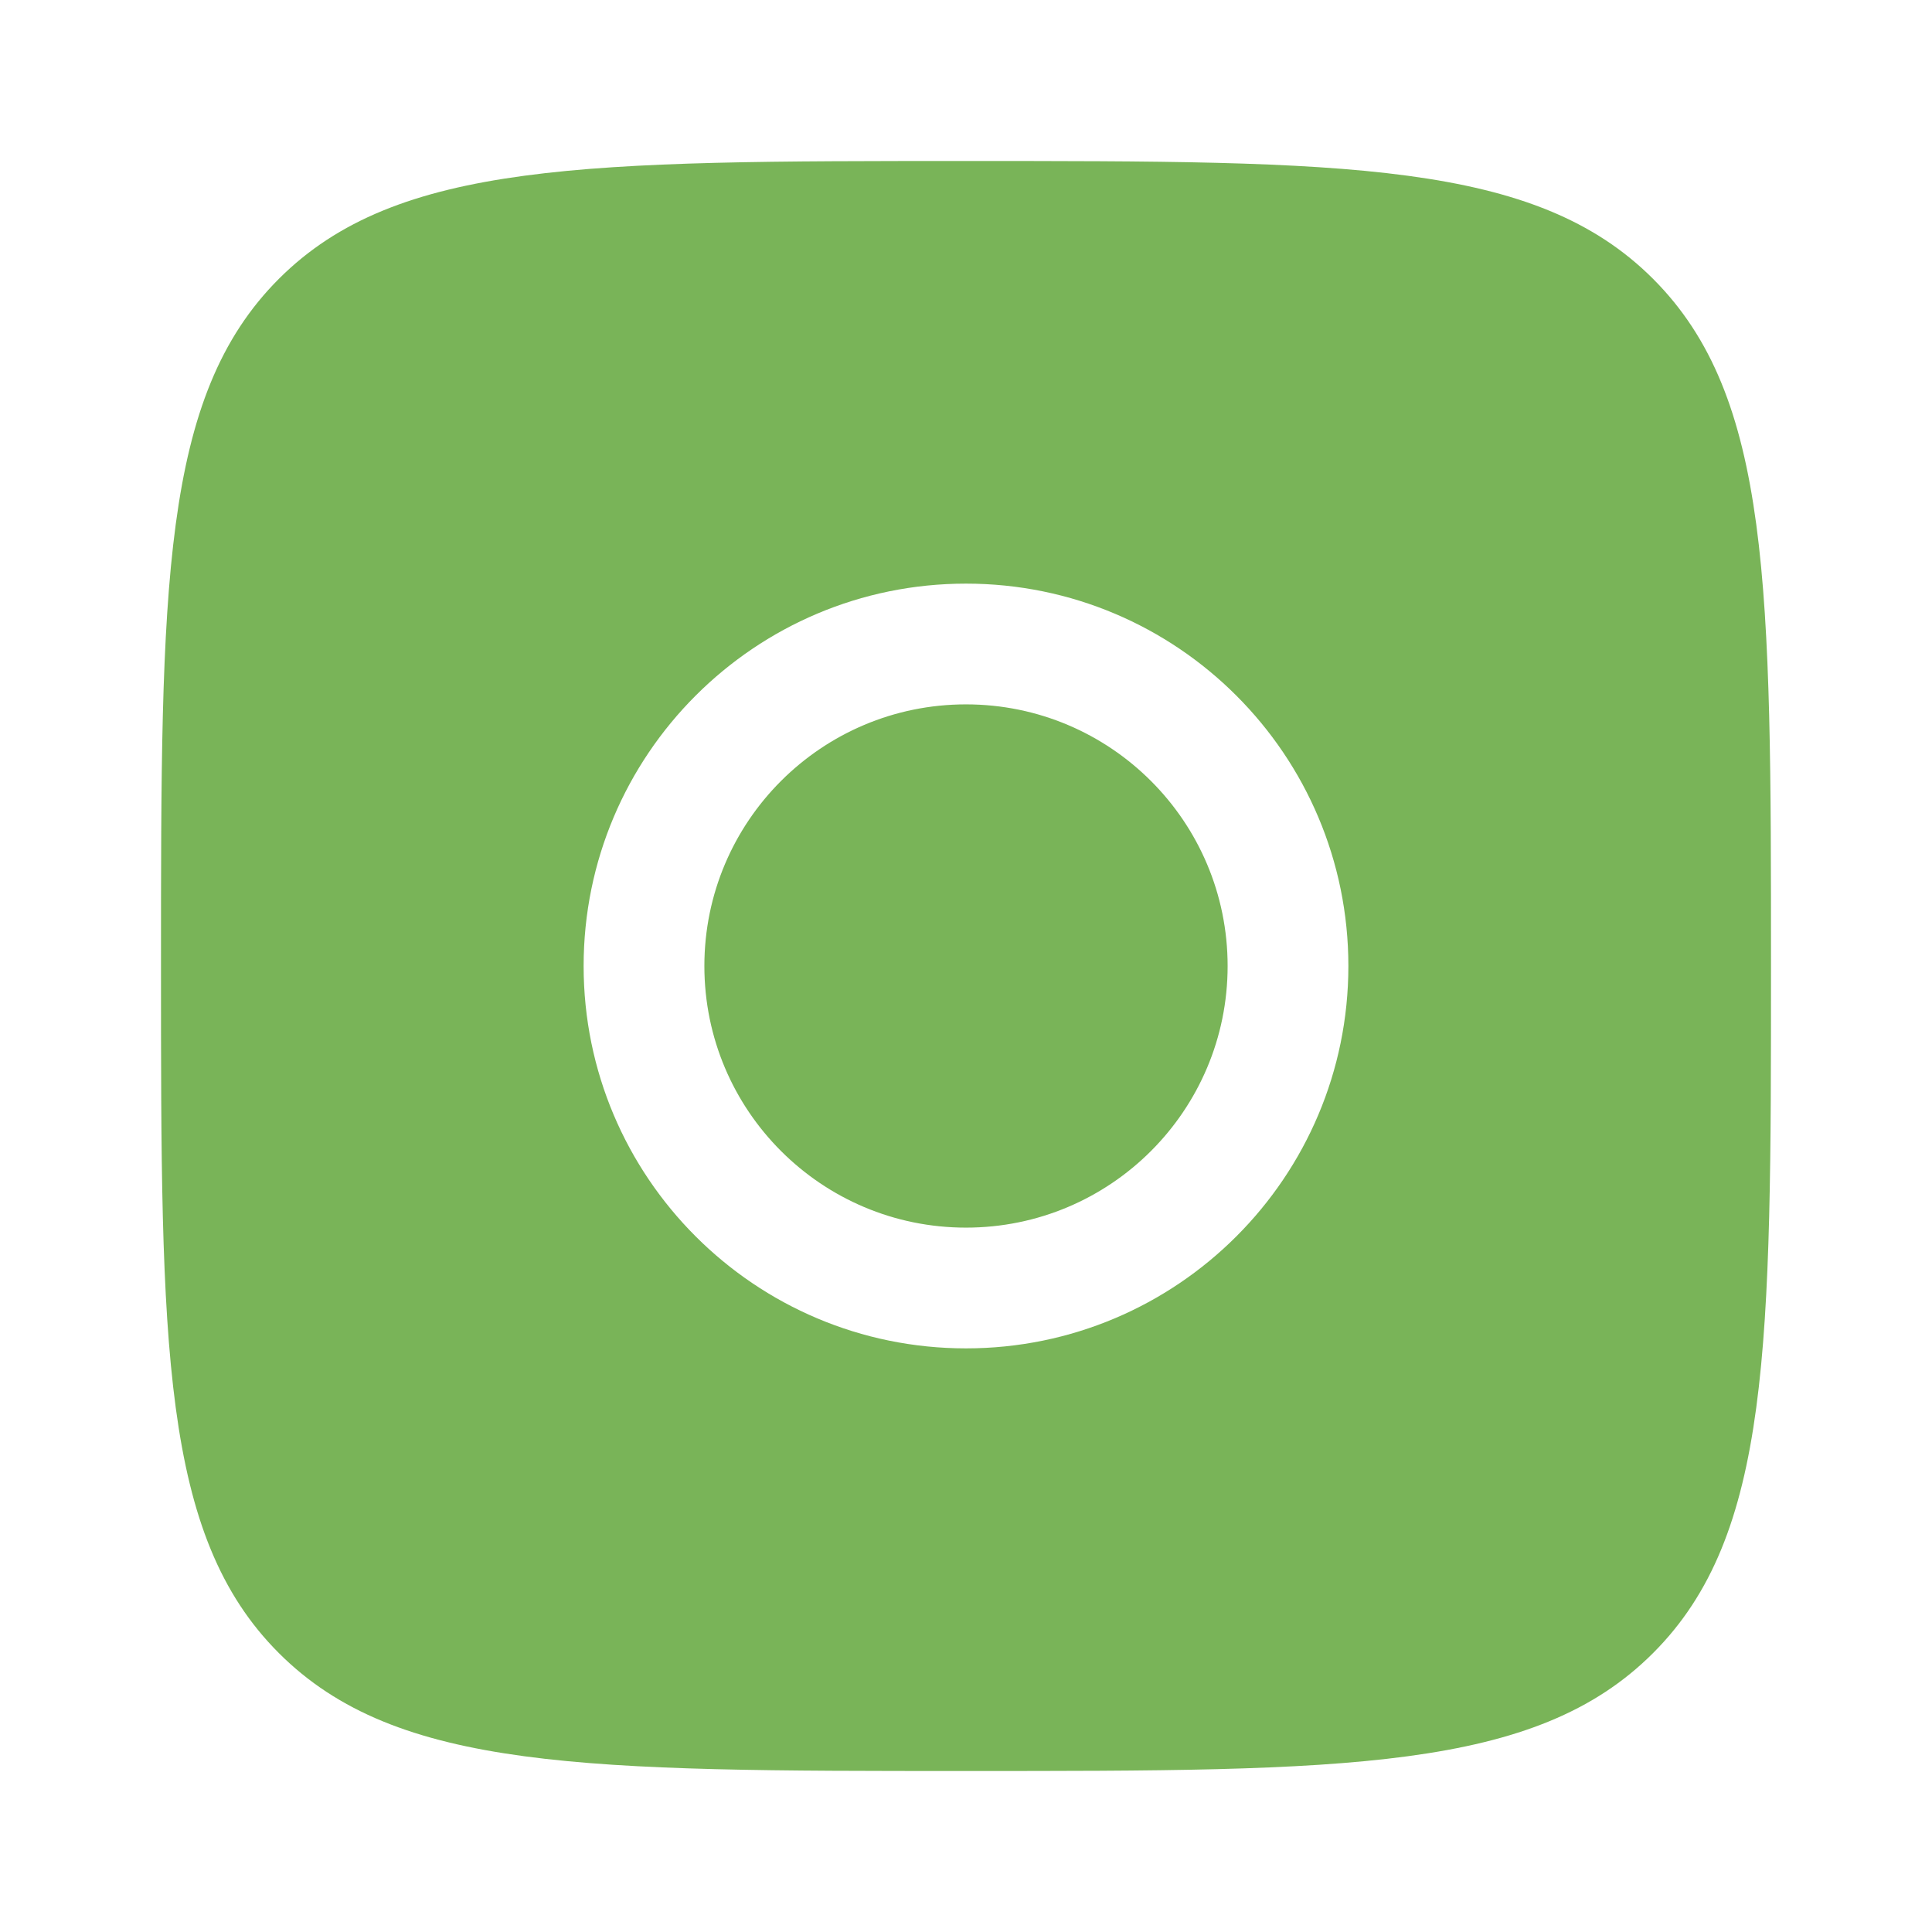
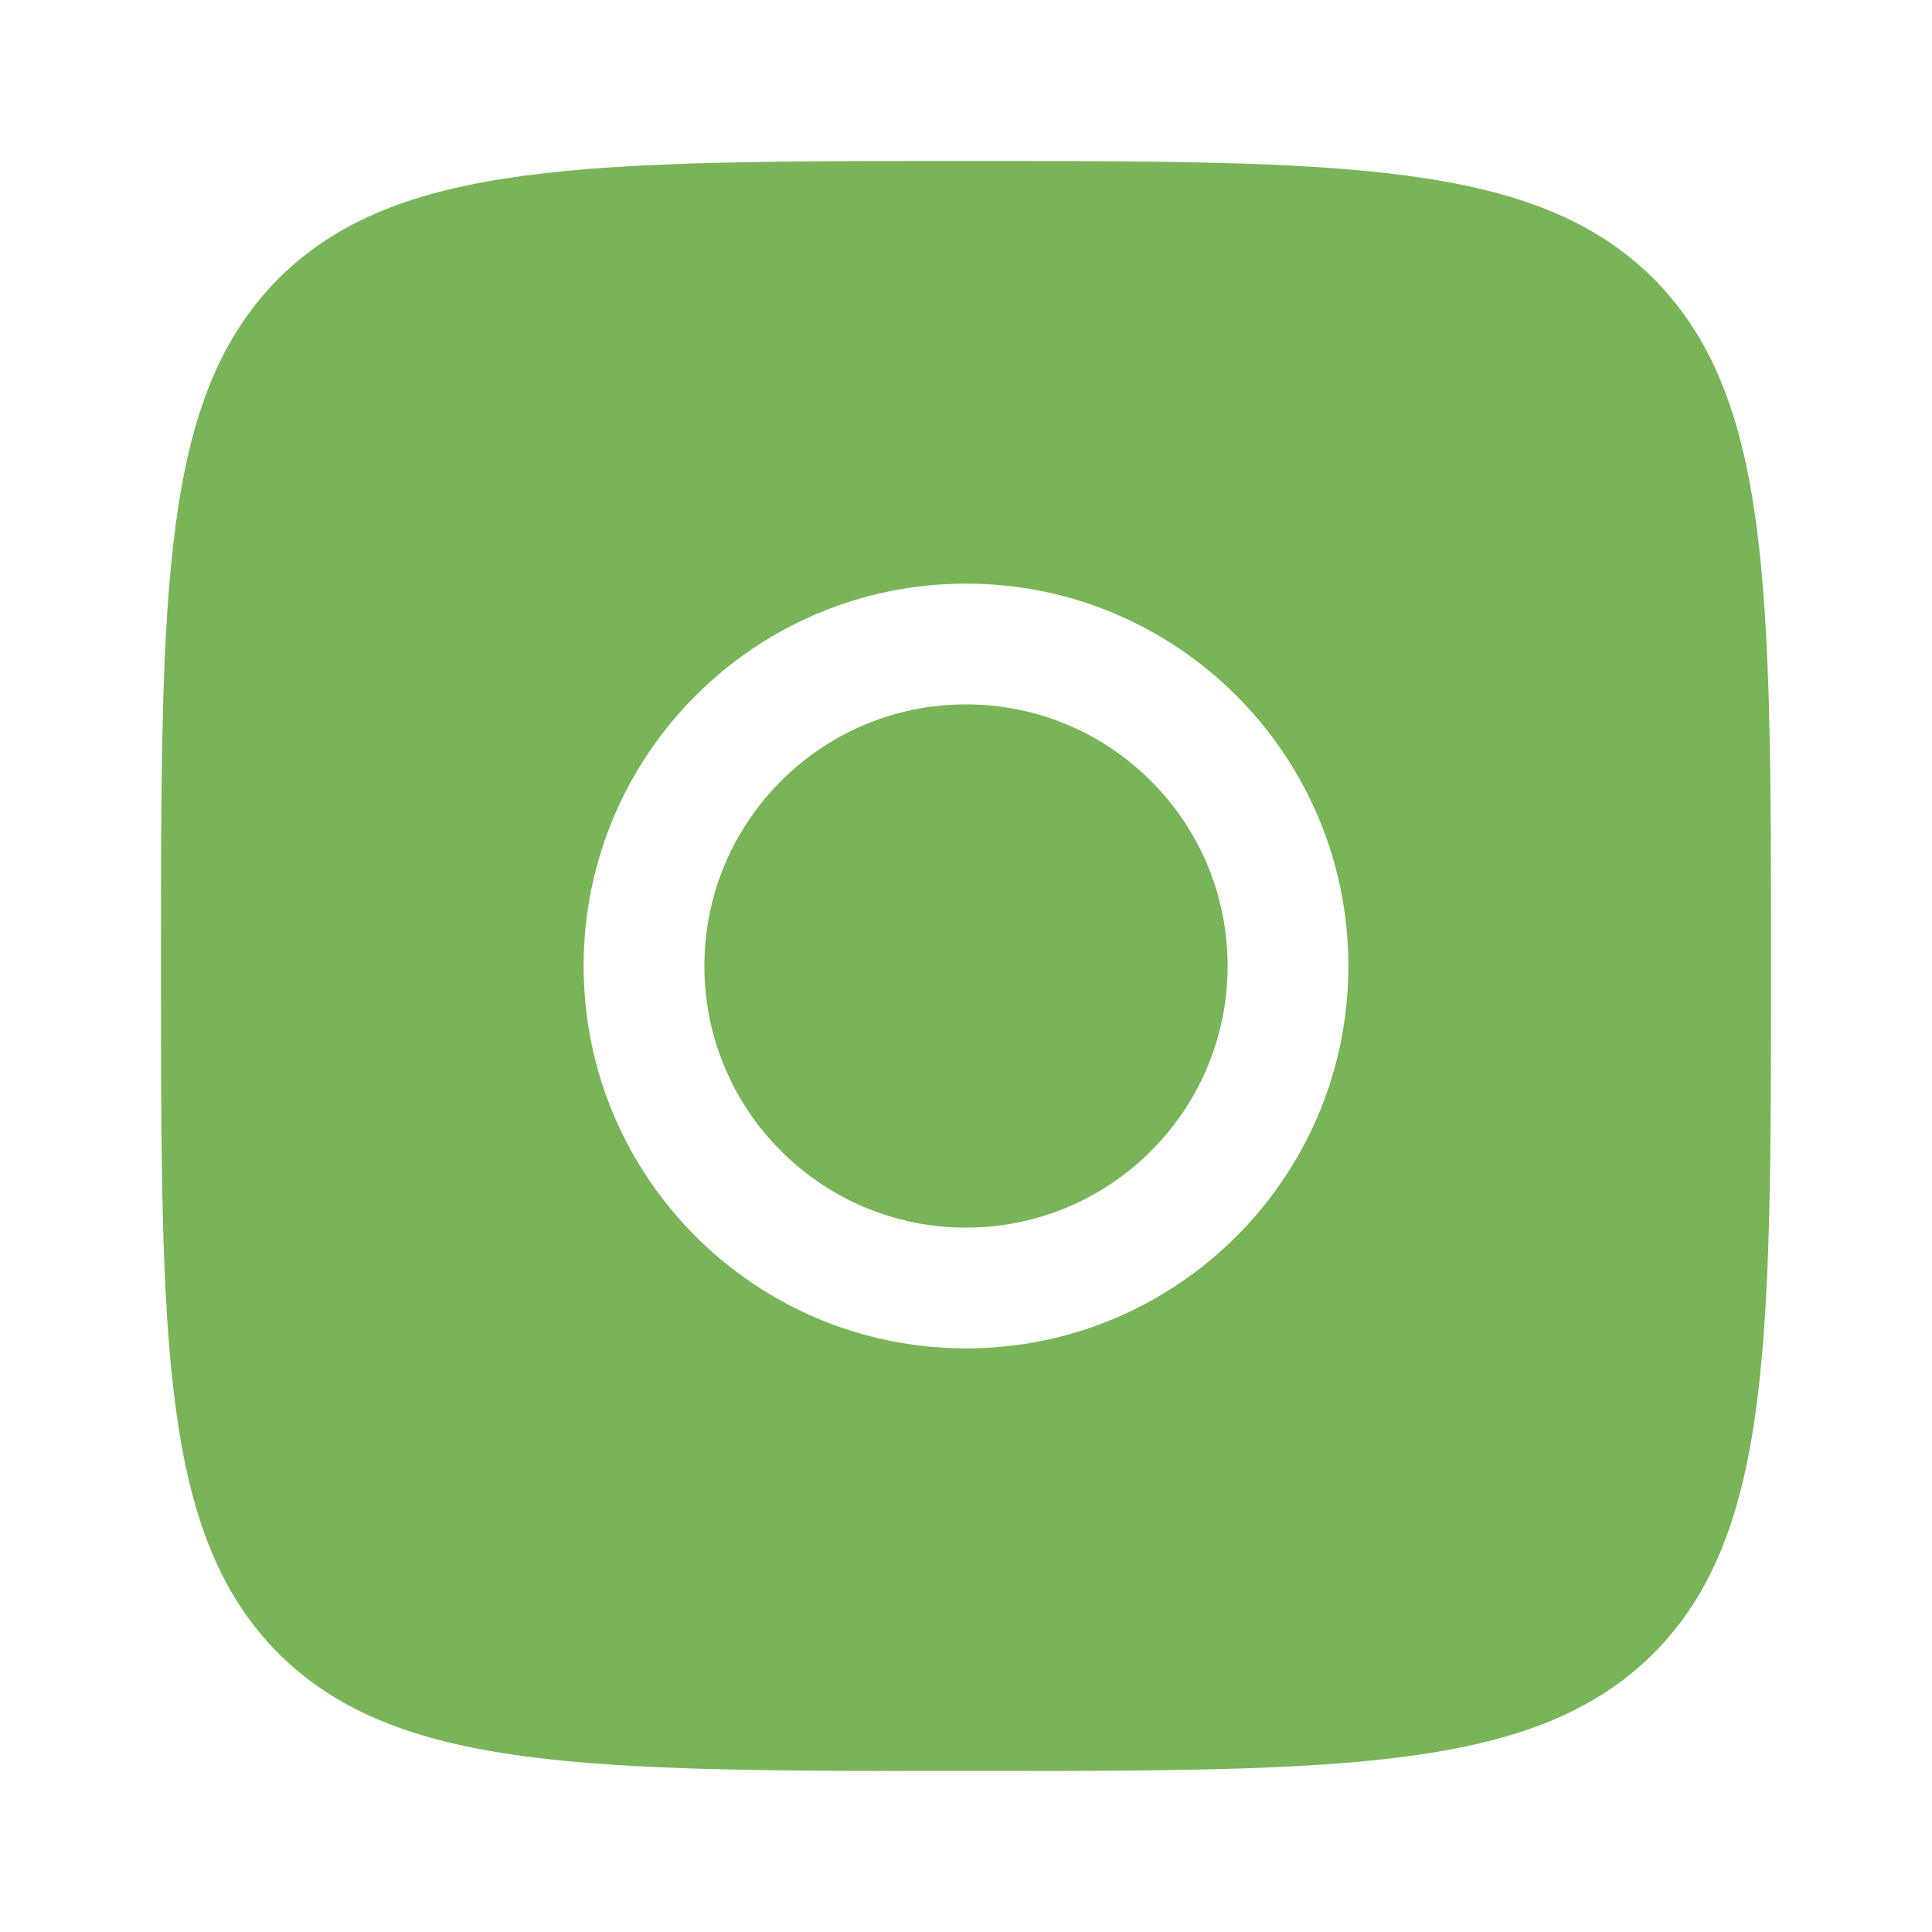
- <svg xmlns="http://www.w3.org/2000/svg" viewBox="0 0 24 24" fill="none">
-   <path d="M3.464 3.464C2 4.929 2 7.286 2 12C2 16.714 2 19.071 3.464 20.535C4.929 22 7.286 22 12 22C16.714 22 19.071 22 20.535 20.535C22 19.071 22 16.714 22 12C22 7.286 22 4.929 20.535 3.464C19.071 2 16.714 2 12 2C7.286 2 4.929 2 3.464 3.464ZM7.25 12C7.25 9.377 9.377 7.25 12 7.25C14.623 7.25 16.75 9.377 16.75 12C16.75 14.623 14.623 16.75 12 16.75C9.377 16.75 7.25 14.623 7.25 12ZM8.75 12C8.75 10.205 10.205 8.75 12 8.75C13.795 8.75 15.25 10.205 15.25 12C15.25 13.795 13.795 15.25 12 15.25C10.205 15.25 8.75 13.795 8.75 12Z" fill="#79b458" />
+ <svg xmlns="http://www.w3.org/2000/svg" viewBox="0 0 24 24" fill="#79b458">
+   <path d="M3.46 3.46C2 4.93 2 7.3 2 12c0 4.71 0 7.07 1.46 8.54C4.93 22 7.3 22 12 22c4.71 0 7.07 0 8.54-1.46C22 19.07 22 16.7 22 12c0-4.71 0-7.07-1.46-8.54C19.07 2 16.7 2 12 2 7.29 2 4.93 2 3.46 3.46ZM7.25 12a4.75 4.75 0 1 1 9.5 0 4.75 4.75 0 0 1-9.5 0Zm1.5 0a3.25 3.25 0 1 1 6.5 0 3.25 3.25 0 0 1-6.5 0Z" />
</svg>
